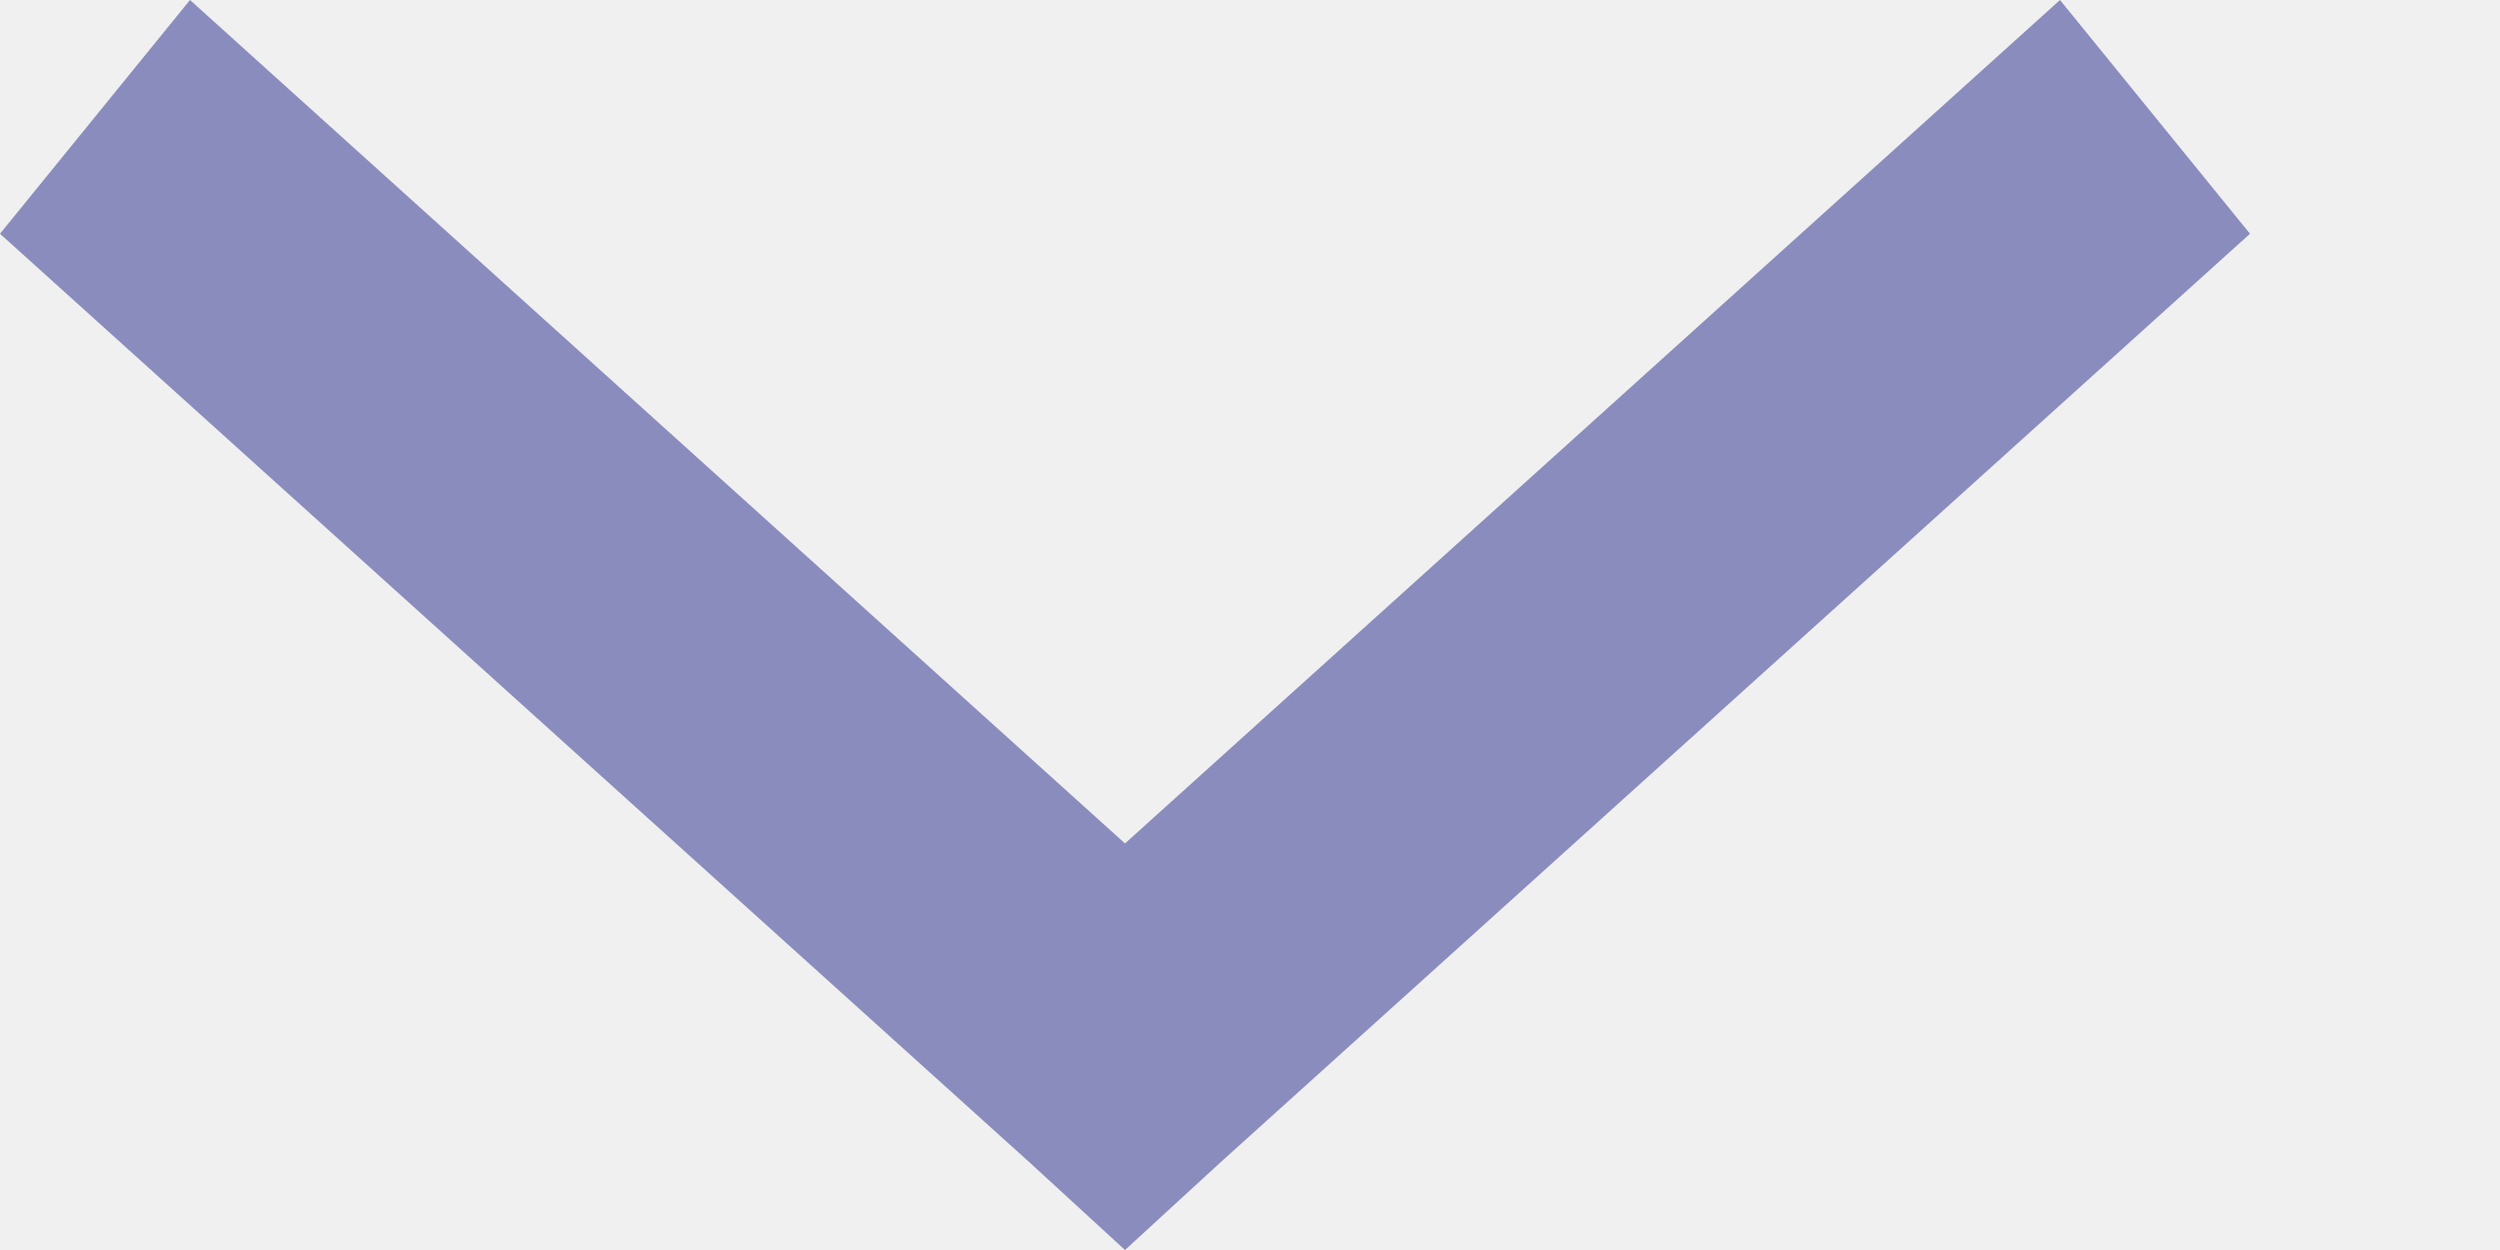
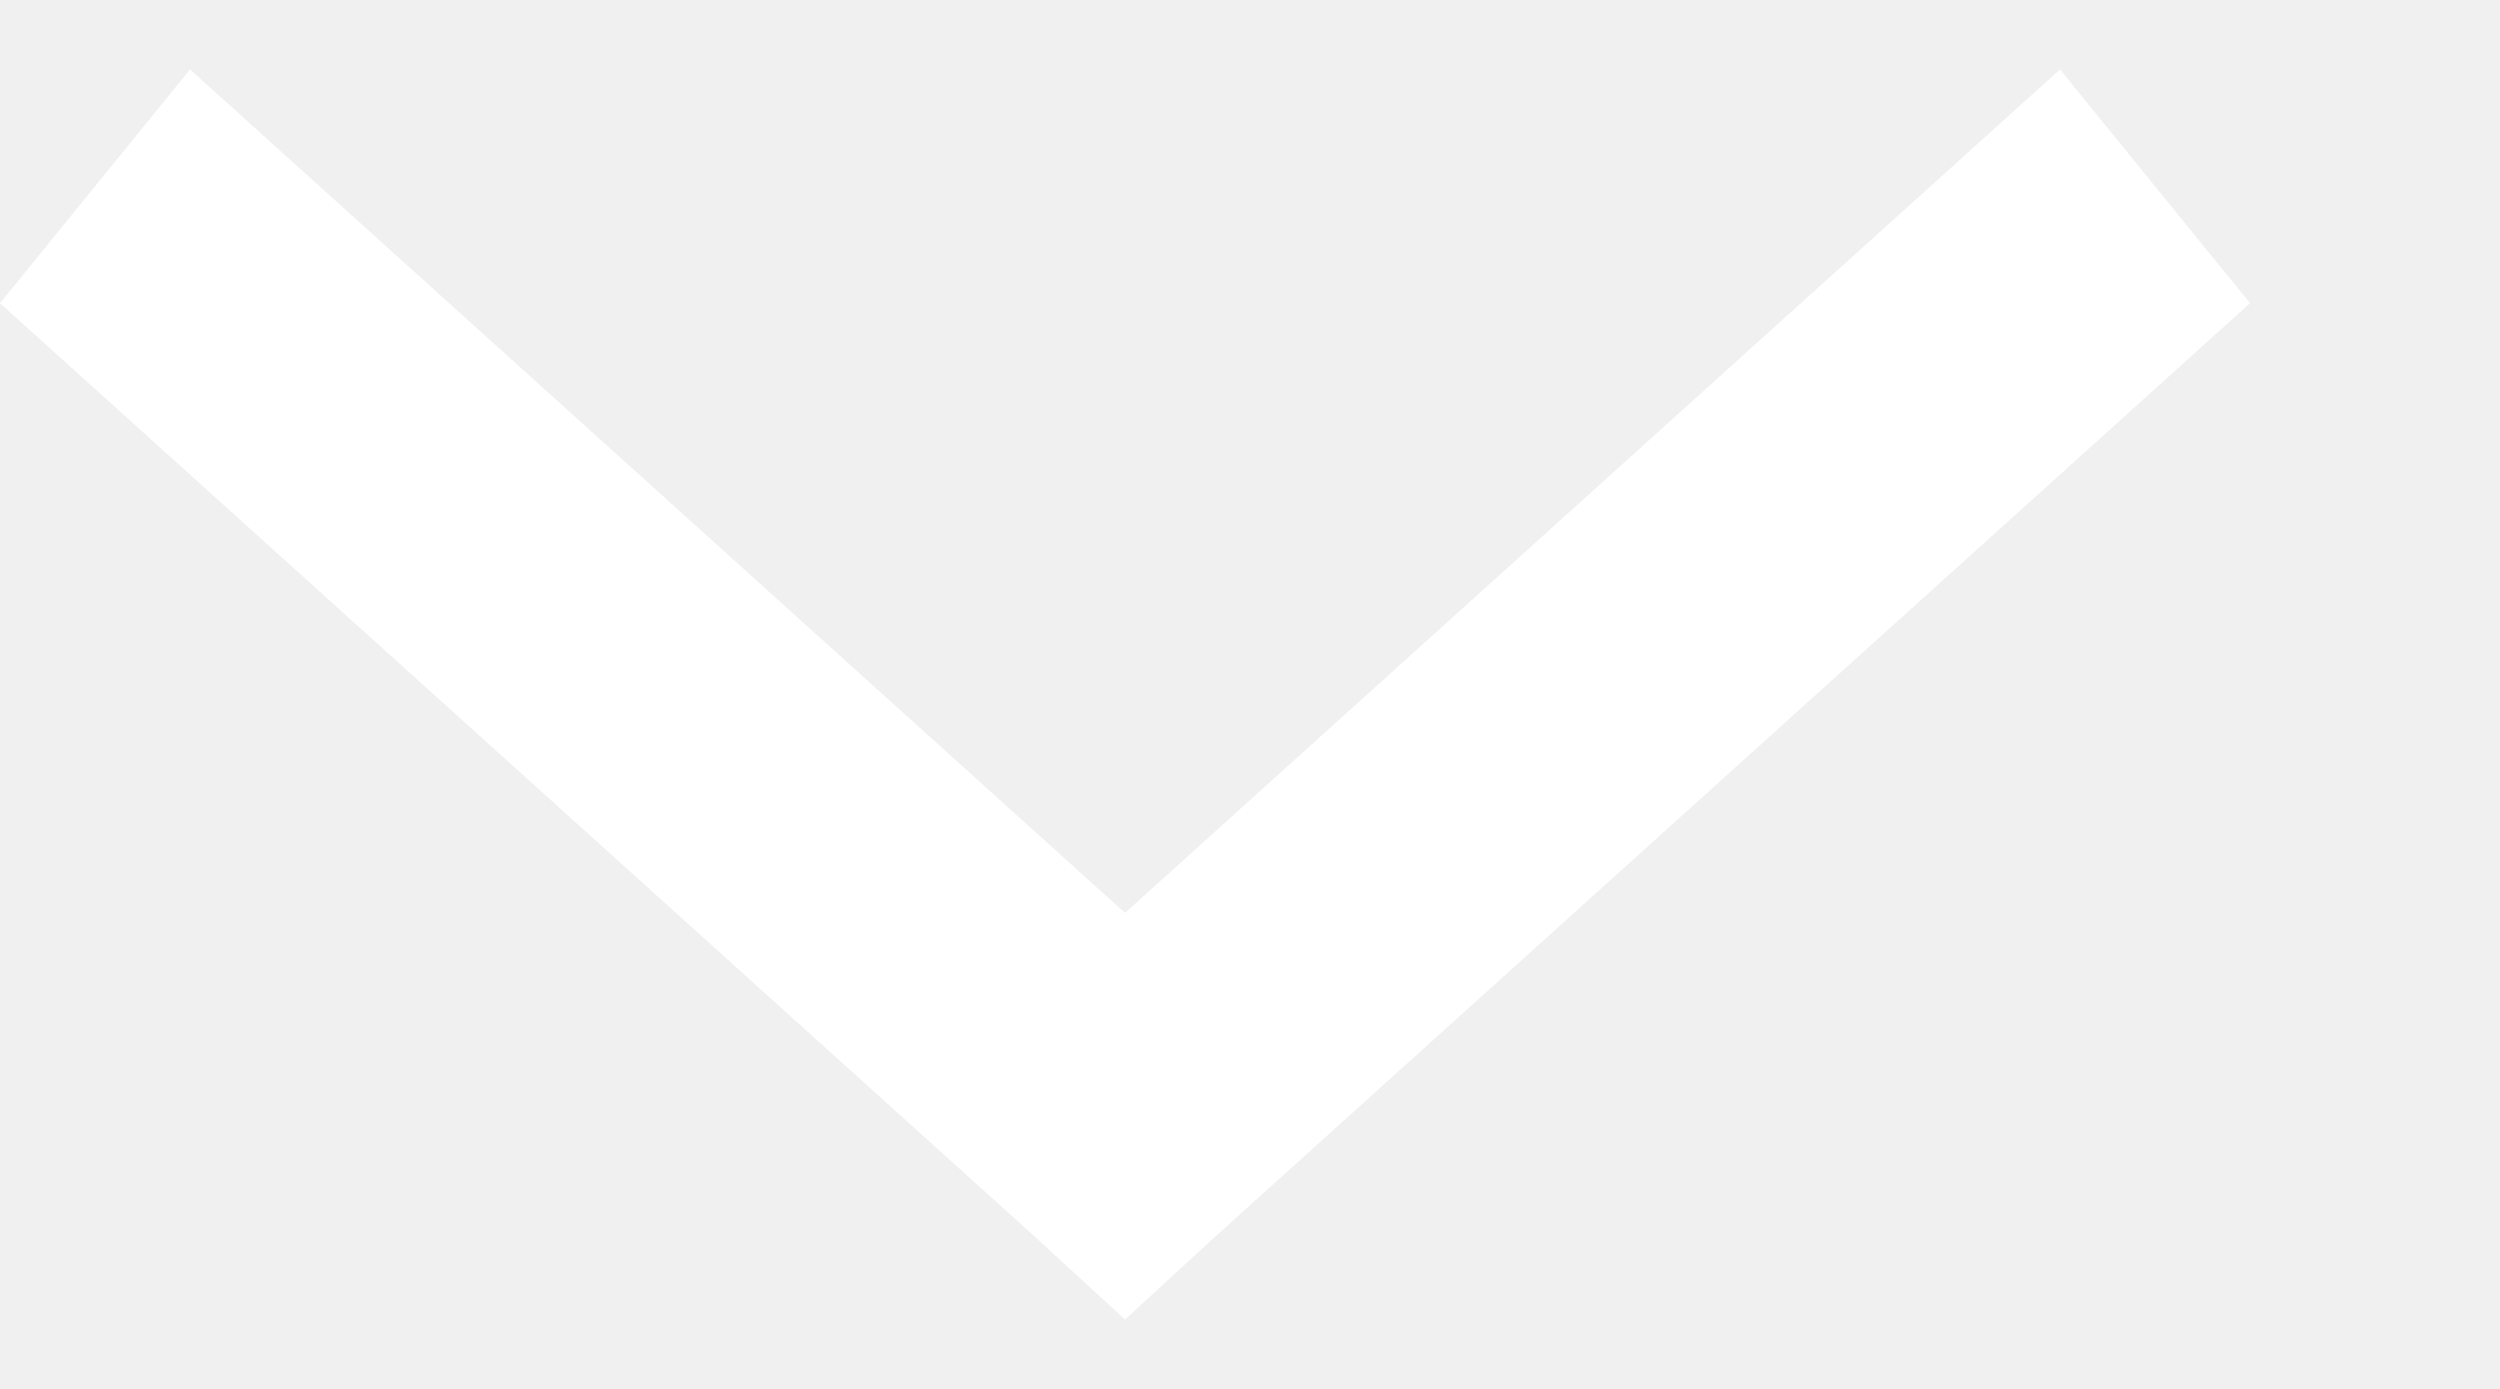
- <svg xmlns="http://www.w3.org/2000/svg" width="8" height="4" viewBox="0 0 8 4" fill="none">
-   <path d="M3.6 4L3.904 3.721L7.2 0.748L6.592 0L3.6 2.699L0.608 0L0 0.748L3.296 3.721L3.6 4Z" fill="#8A8CBD" />
+ <svg xmlns="http://www.w3.org/2000/svg" width="9" height="5" viewBox="0 0 8 4" fill="none">
+   <path d="M3.6 4L3.904 3.721L7.2 0.748L6.592 0L3.6 2.699L0.608 0L0 0.748L3.296 3.721L3.6 4Z" fill="white" />
</svg>
